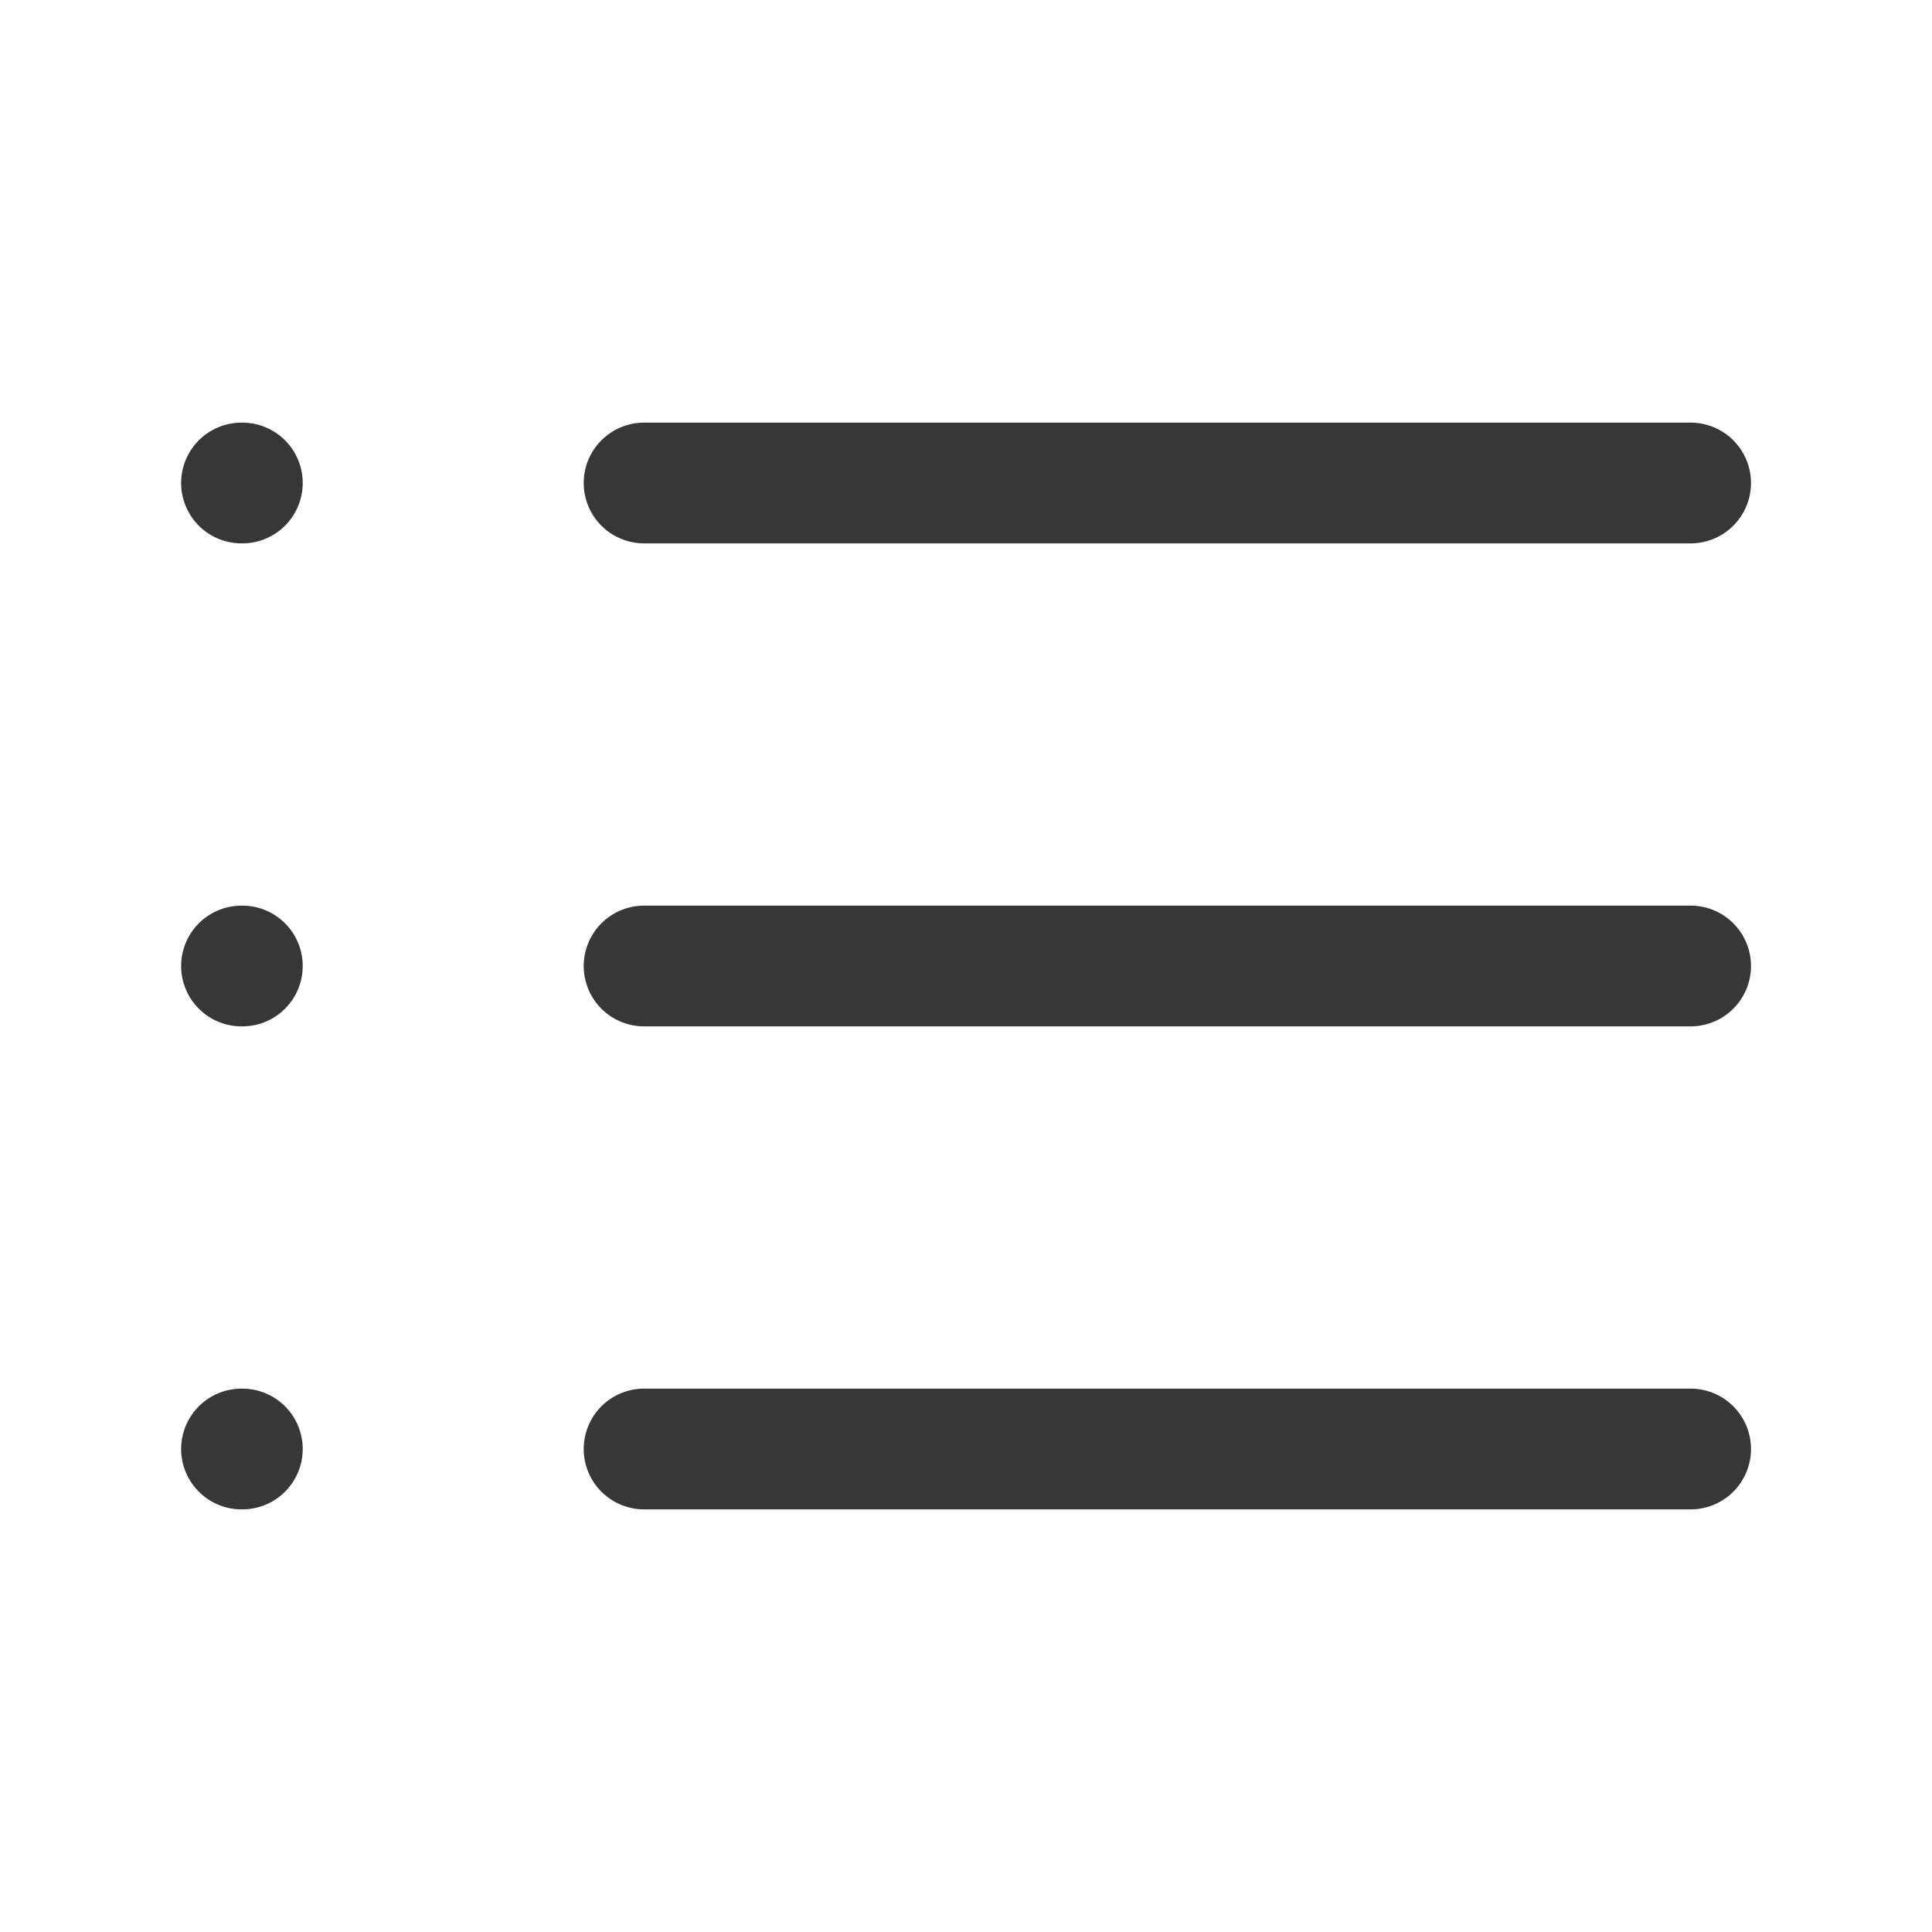
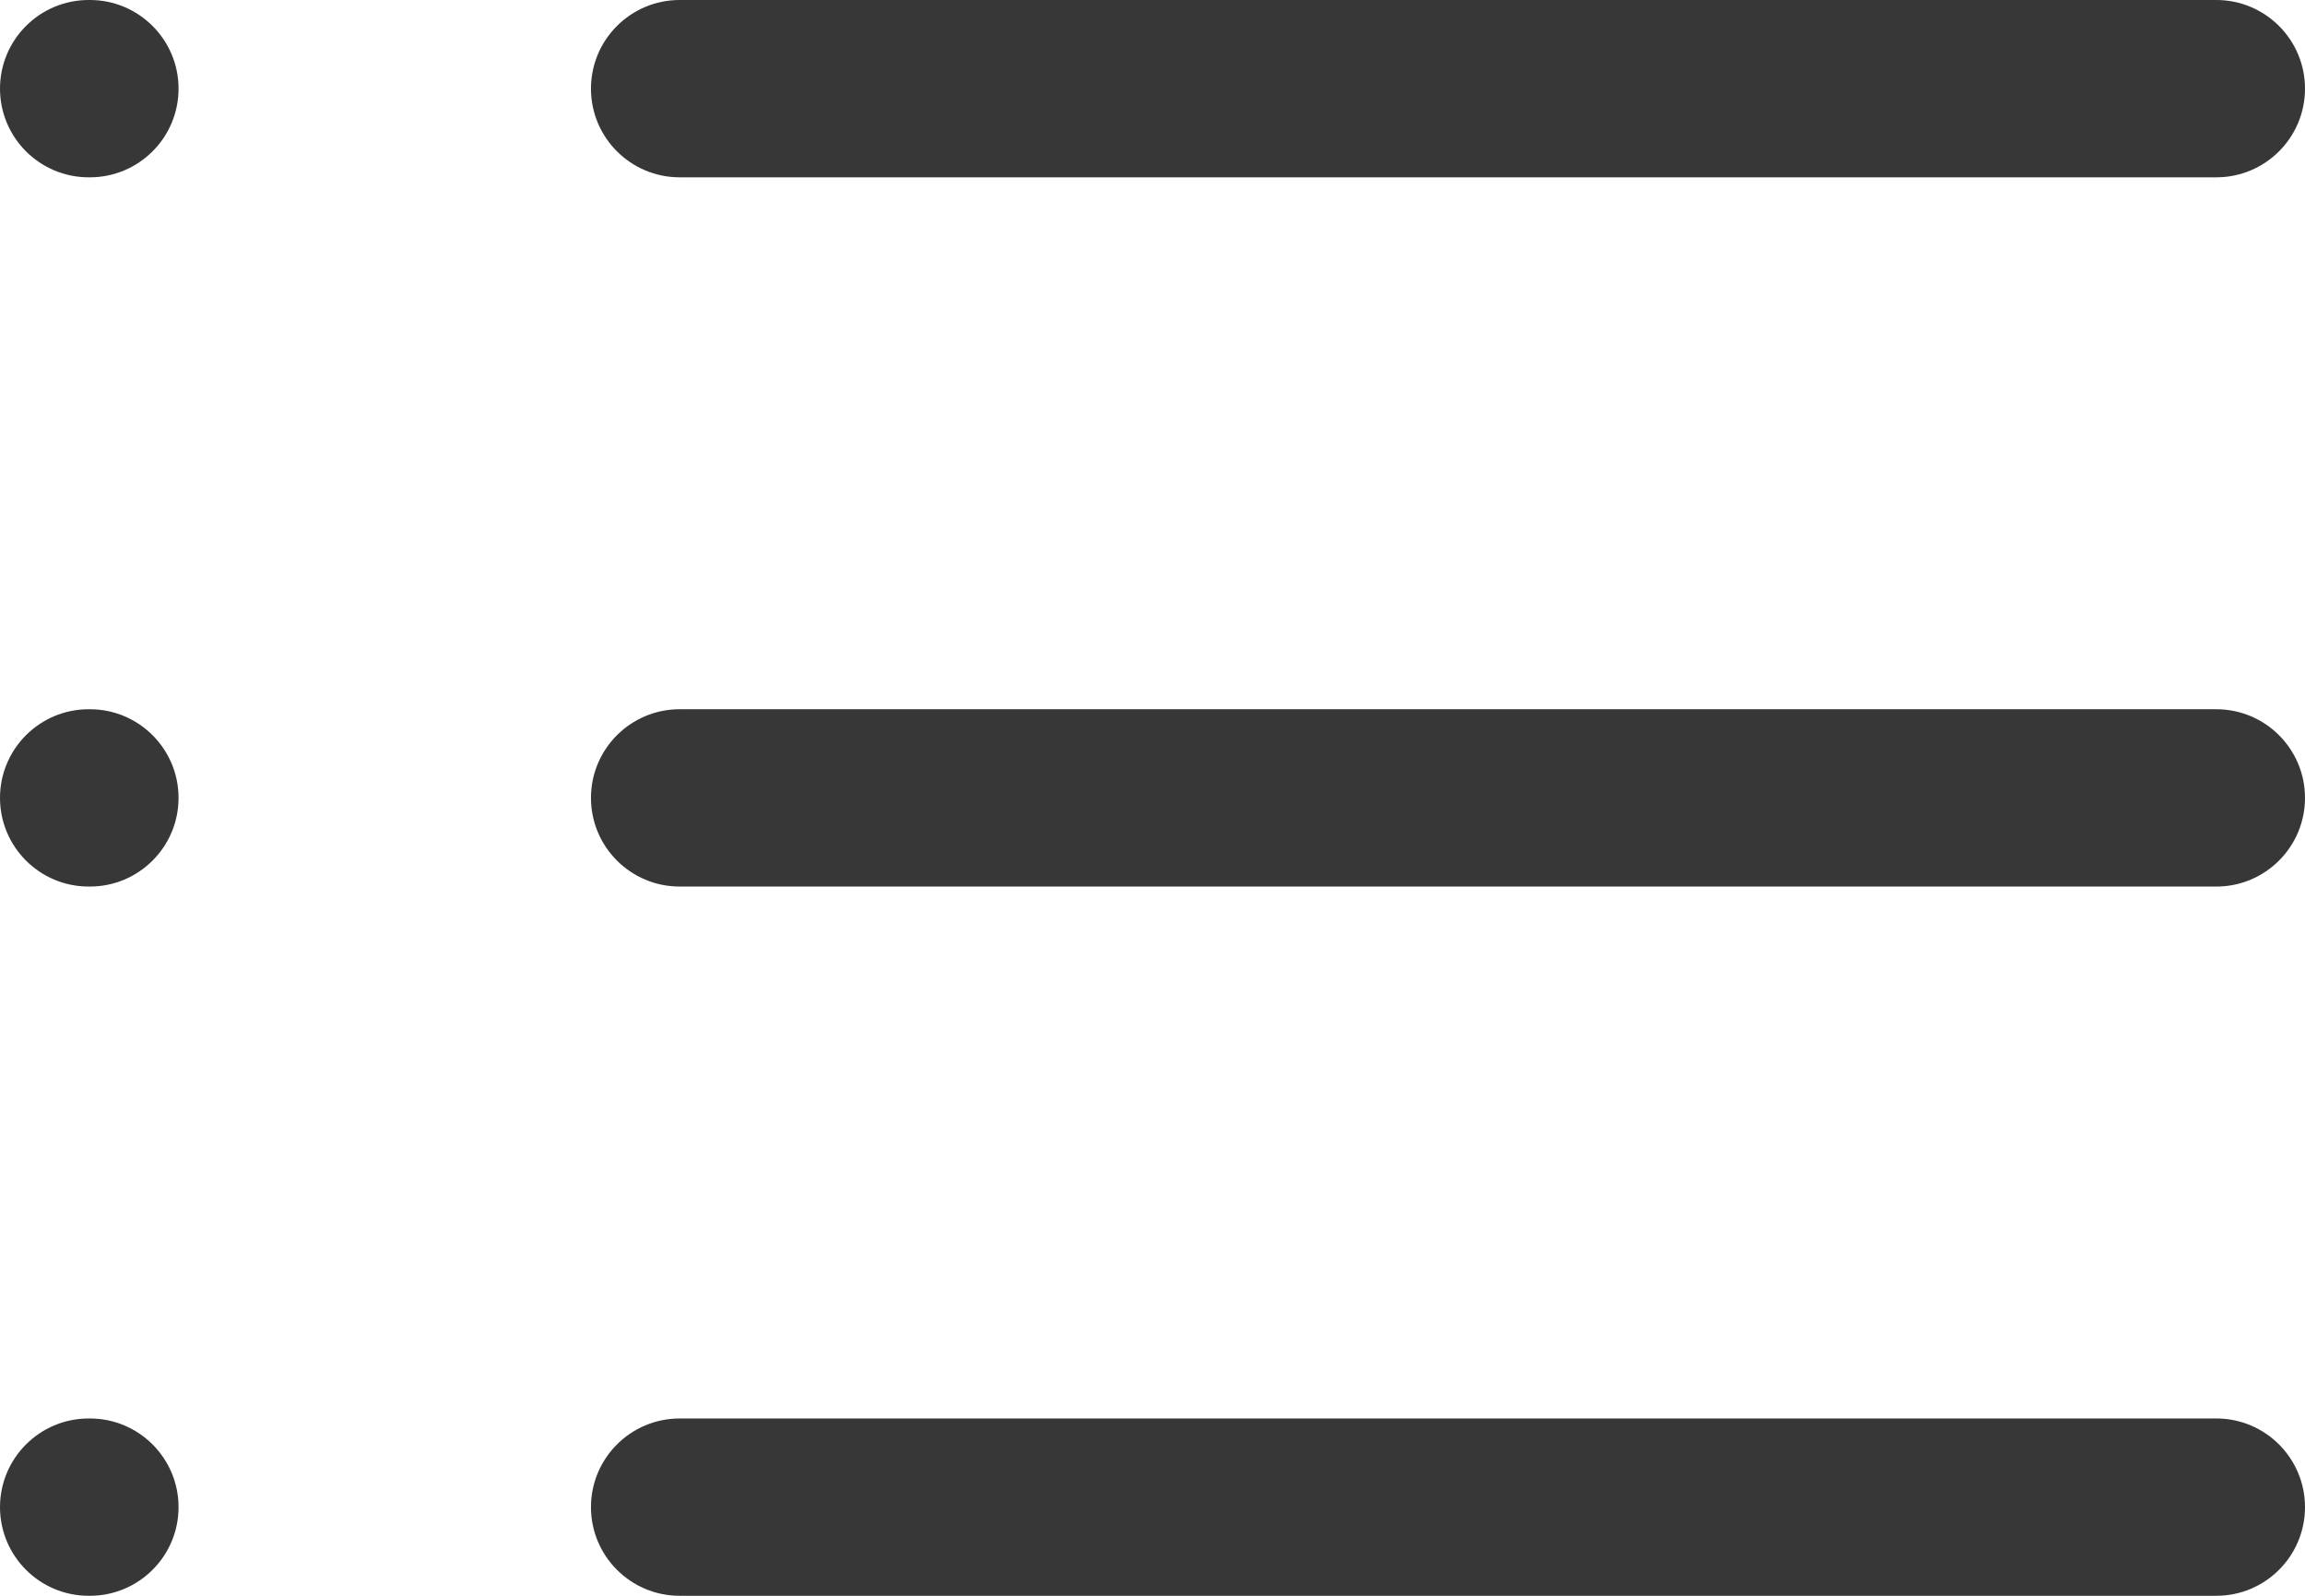
- <svg xmlns="http://www.w3.org/2000/svg" width="16" height="16" viewBox="0 0 16 16" fill="none">
-   <path d="M5.334 12H14.001" stroke="#373737" stroke-linecap="round" stroke-linejoin="round" />
-   <path d="M2 12H2.007" stroke="#373737" stroke-linecap="round" stroke-linejoin="round" />
-   <path d="M5.334 8H14.001" stroke="#373737" stroke-linecap="round" stroke-linejoin="round" />
-   <path d="M2 8H2.007" stroke="#373737" stroke-linecap="round" stroke-linejoin="round" />
-   <path d="M5.334 4H14.001" stroke="#373737" stroke-linecap="round" stroke-linejoin="round" />
-   <path d="M2 4H2.007" stroke="#373737" stroke-linecap="round" stroke-linejoin="round" />
+ <svg xmlns="http://www.w3.org/2000/svg" width="13" height="9" viewBox="0 0 13 9" fill="none">
+   <path fill-rule="evenodd" clip-rule="evenodd" d="M3.333 0.5C3.333 0.224 3.557 0 3.833 0H12.5C12.776 0 13 0.224 13 0.5C13 0.776 12.776 1 12.5 1H3.833C3.557 1 3.333 0.776 3.333 0.5ZM3.333 4.5C3.333 4.224 3.557 4 3.833 4H12.5C12.776 4 13 4.224 13 4.5C13 4.776 12.776 5 12.5 5H3.833C3.557 5 3.333 4.776 3.333 4.5ZM0.5 8C0.224 8 0 8.224 0 8.5C0 8.776 0.224 9 0.5 9H0.507C0.783 9 1.007 8.776 1.007 8.5C1.007 8.224 0.783 8 0.507 8H0.5ZM3.833 8C3.557 8 3.333 8.224 3.333 8.5C3.333 8.776 3.557 9 3.833 9H12.5C12.776 9 13 8.776 13 8.5C13 8.224 12.776 8 12.5 8H3.833ZM0.5 4C0.224 4 0 4.224 0 4.5C0 4.776 0.224 5 0.5 5H0.507C0.783 5 1.007 4.776 1.007 4.5C1.007 4.224 0.783 4 0.507 4H0.5ZM0.5 0C0.224 0 0 0.224 0 0.5C0 0.776 0.224 1 0.5 1H0.507C0.783 1 1.007 0.776 1.007 0.5C1.007 0.224 0.783 0 0.507 0H0.5Z" fill="#373737" />
</svg>
